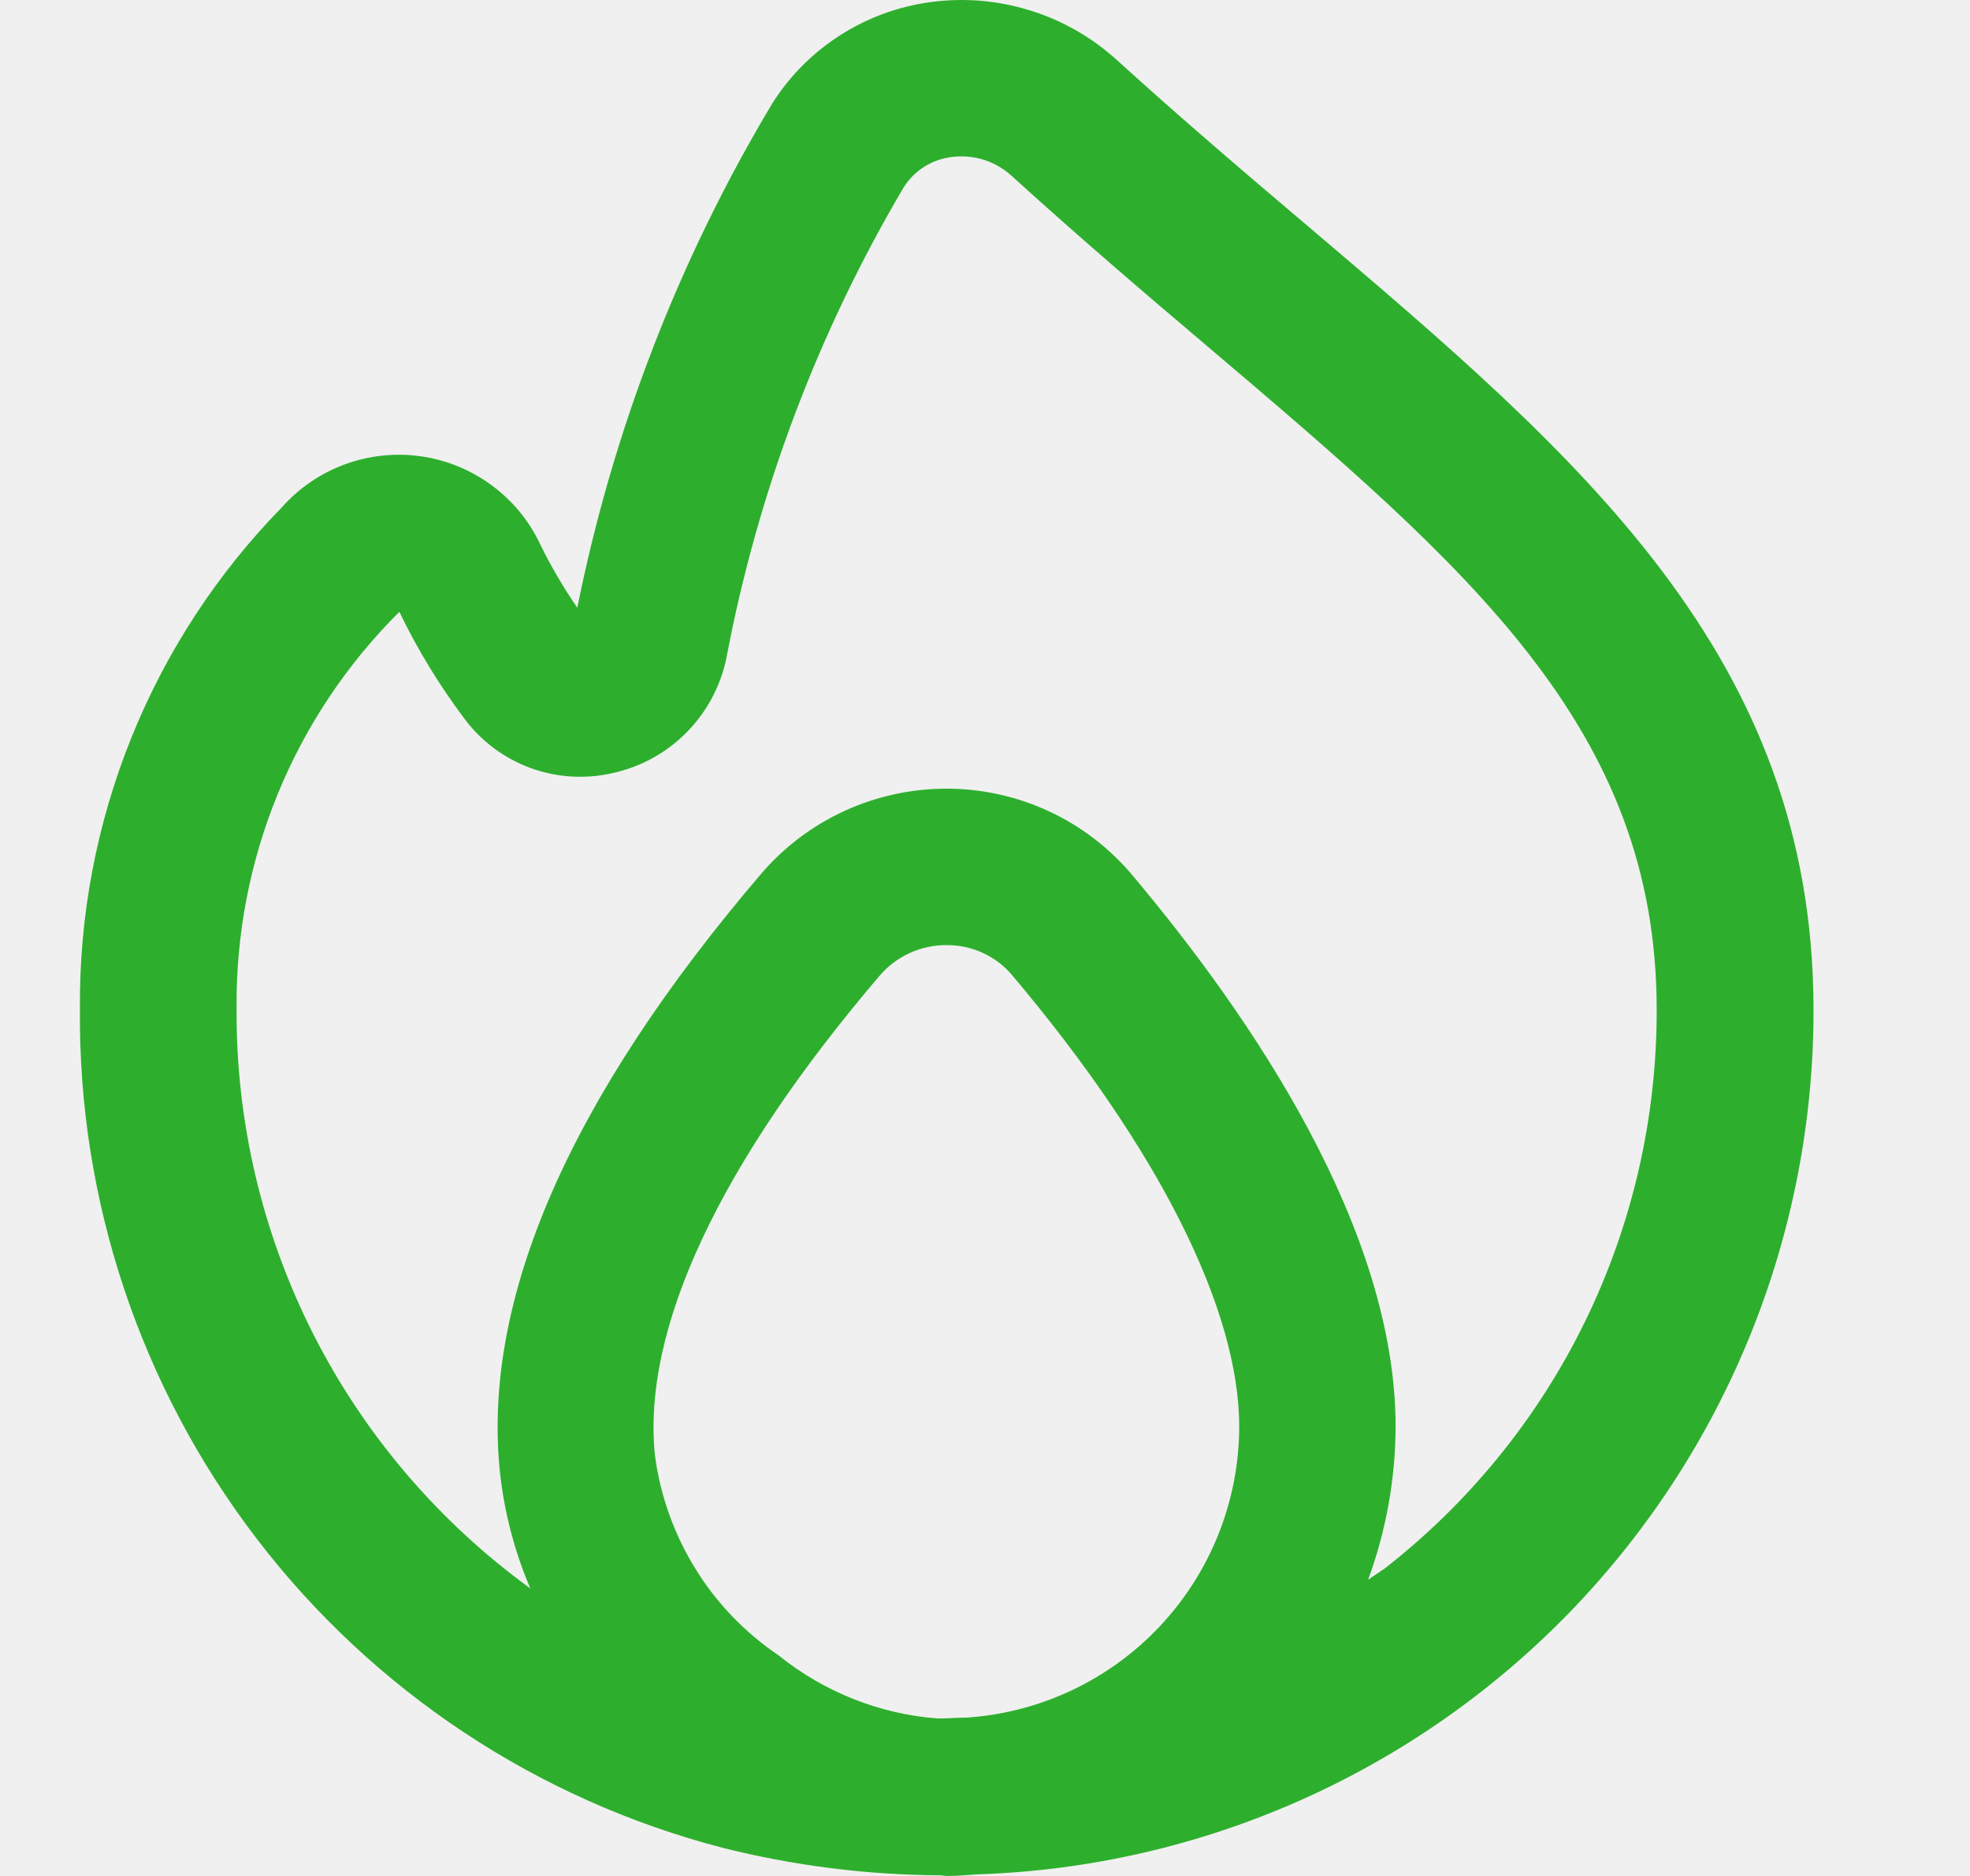
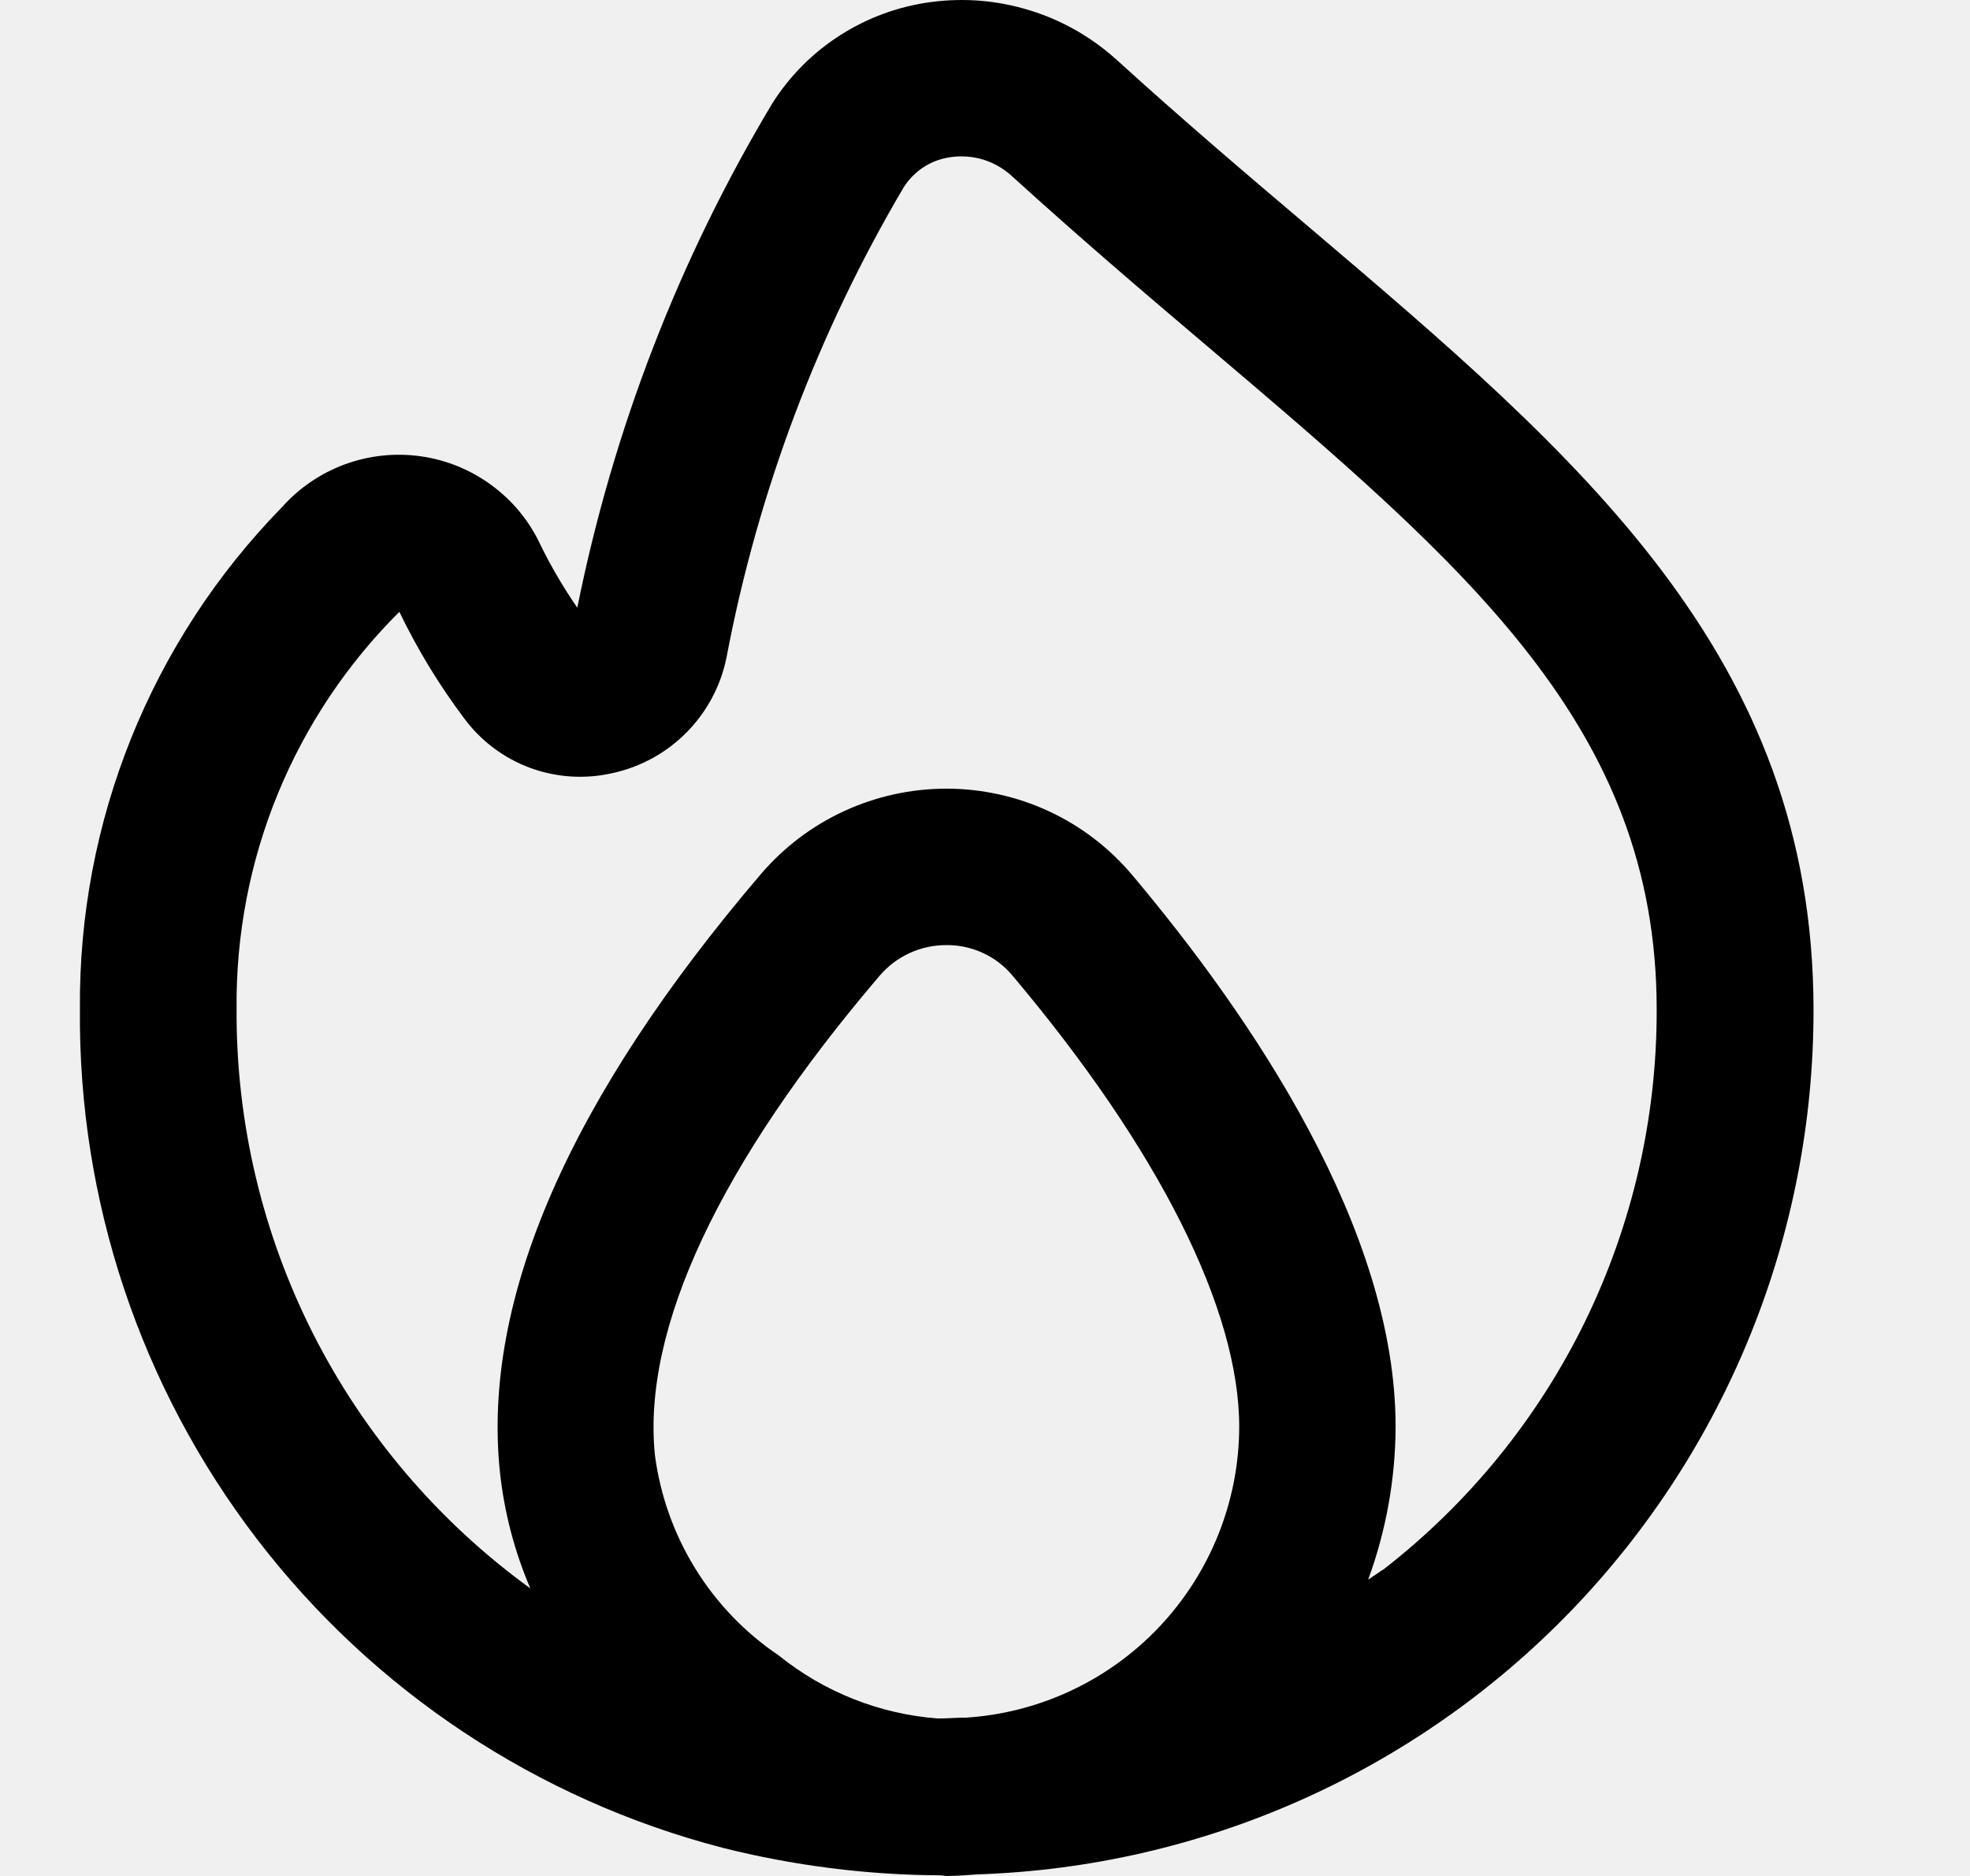
<svg xmlns="http://www.w3.org/2000/svg" width="21" height="20" viewBox="0 0 21 20" fill="none">
  <g clip-path="url(#clip0_2865_500)">
-     <path d="M13.949 2.417C13.293 1.861 12.606 1.277 11.906 0.64C11.64 0.399 11.326 0.218 10.983 0.112C10.641 0.005 10.28 -0.026 9.924 0.022C9.58 0.067 9.25 0.188 8.957 0.375C8.664 0.562 8.416 0.811 8.231 1.105C7.237 2.765 6.535 4.583 6.154 6.479C6.005 6.263 5.872 6.036 5.757 5.8C5.64 5.551 5.462 5.336 5.24 5.173C5.019 5.01 4.761 4.904 4.488 4.865C4.216 4.826 3.938 4.855 3.68 4.949C3.421 5.044 3.19 5.2 3.007 5.406C1.61 6.834 0.835 8.758 0.852 10.757C0.833 12.798 1.497 14.787 2.739 16.408C3.98 18.028 5.728 19.187 7.704 19.7C8.461 19.89 9.237 19.989 10.018 19.993C10.043 19.993 10.067 20 10.092 20C10.201 20 10.308 19.991 10.416 19.983C12.809 19.906 15.078 18.9 16.742 17.179C18.406 15.457 19.335 13.156 19.332 10.762C19.329 6.987 16.836 4.87 13.949 2.417ZM10.283 18.312C10.188 18.312 10.092 18.322 9.997 18.321C9.376 18.274 8.785 18.039 8.301 17.649C7.943 17.407 7.64 17.093 7.413 16.725C7.186 16.358 7.039 15.947 6.982 15.518C6.841 14.167 7.674 12.399 9.377 10.402C9.465 10.299 9.574 10.217 9.698 10.16C9.821 10.104 9.955 10.075 10.091 10.076C10.225 10.075 10.357 10.104 10.478 10.16C10.6 10.216 10.707 10.298 10.793 10.401C12.353 12.252 13.21 13.961 13.21 15.212C13.208 16.003 12.904 16.765 12.361 17.341C11.818 17.917 11.075 18.265 10.285 18.313L10.283 18.312ZM14.738 16.736C14.688 16.774 14.634 16.805 14.584 16.842C14.776 16.319 14.875 15.767 14.877 15.21C14.877 13.104 13.348 10.848 12.066 9.325C11.823 9.038 11.522 8.807 11.181 8.649C10.841 8.491 10.47 8.409 10.094 8.408H10.091C9.714 8.408 9.343 8.489 9.001 8.646C8.659 8.803 8.355 9.033 8.111 9.319V9.319C6.073 11.706 5.137 13.85 5.329 15.693C5.375 16.12 5.484 16.539 5.653 16.934C4.678 16.227 3.885 15.298 3.34 14.224C2.796 13.15 2.515 11.961 2.522 10.757C2.514 9.971 2.663 9.191 2.961 8.464C3.259 7.737 3.7 7.077 4.257 6.523C4.45 6.923 4.681 7.303 4.947 7.657C5.125 7.899 5.371 8.083 5.653 8.187C5.936 8.291 6.242 8.309 6.535 8.241C6.834 8.175 7.107 8.024 7.321 7.806C7.536 7.588 7.683 7.312 7.744 7.012C8.079 5.243 8.719 3.545 9.635 1.994C9.691 1.907 9.765 1.833 9.853 1.777C9.941 1.722 10.04 1.687 10.143 1.674C10.258 1.659 10.375 1.669 10.486 1.703C10.597 1.738 10.698 1.797 10.784 1.875C11.499 2.525 12.201 3.125 12.867 3.689C15.649 6.052 17.66 7.758 17.66 10.762C17.663 11.915 17.402 13.053 16.896 14.09C16.39 15.126 15.652 16.032 14.74 16.738L14.738 16.736Z" fill="#2DAF2D" />
+     <path d="M13.949 2.417C13.293 1.861 12.606 1.277 11.906 0.64C11.64 0.399 11.326 0.218 10.983 0.112C10.641 0.005 10.28 -0.026 9.924 0.022C9.58 0.067 9.25 0.188 8.957 0.375C8.664 0.562 8.416 0.811 8.231 1.105C7.237 2.765 6.535 4.583 6.154 6.479C6.005 6.263 5.872 6.036 5.757 5.8C5.64 5.551 5.462 5.336 5.24 5.173C5.019 5.01 4.761 4.904 4.488 4.865C4.216 4.826 3.938 4.855 3.68 4.949C3.421 5.044 3.19 5.2 3.007 5.406C1.61 6.834 0.835 8.758 0.852 10.757C0.833 12.798 1.497 14.787 2.739 16.408C3.98 18.028 5.728 19.187 7.704 19.7C8.461 19.89 9.237 19.989 10.018 19.993C10.043 19.993 10.067 20 10.092 20C10.201 20 10.308 19.991 10.416 19.983C12.809 19.906 15.078 18.9 16.742 17.179C18.406 15.457 19.335 13.156 19.332 10.762C19.329 6.987 16.836 4.87 13.949 2.417ZM10.283 18.312C10.188 18.312 10.092 18.322 9.997 18.321C9.376 18.274 8.785 18.039 8.301 17.649C7.943 17.407 7.64 17.093 7.413 16.725C7.186 16.358 7.039 15.947 6.982 15.518C6.841 14.167 7.674 12.399 9.377 10.402C9.465 10.299 9.574 10.217 9.698 10.16C9.821 10.104 9.955 10.075 10.091 10.076C10.225 10.075 10.357 10.104 10.478 10.16C10.6 10.216 10.707 10.298 10.793 10.401C12.353 12.252 13.21 13.961 13.21 15.212C13.208 16.003 12.904 16.765 12.361 17.341C11.818 17.917 11.075 18.265 10.285 18.313L10.283 18.312ZM14.738 16.736C14.688 16.774 14.634 16.805 14.584 16.842C14.776 16.319 14.875 15.767 14.877 15.21C14.877 13.104 13.348 10.848 12.066 9.325C11.823 9.038 11.522 8.807 11.181 8.649C10.841 8.491 10.47 8.409 10.094 8.408H10.091C9.714 8.408 9.343 8.489 9.001 8.646C8.659 8.803 8.355 9.033 8.111 9.319V9.319C6.073 11.706 5.137 13.85 5.329 15.693C5.375 16.12 5.484 16.539 5.653 16.934C4.678 16.227 3.885 15.298 3.34 14.224C2.796 13.15 2.515 11.961 2.522 10.757C2.514 9.971 2.663 9.191 2.961 8.464C3.259 7.737 3.7 7.077 4.257 6.523C4.45 6.923 4.681 7.303 4.947 7.657C5.125 7.899 5.371 8.083 5.653 8.187C5.936 8.291 6.242 8.309 6.535 8.241C6.834 8.175 7.107 8.024 7.321 7.806C7.536 7.588 7.683 7.312 7.744 7.012C8.079 5.243 8.719 3.545 9.635 1.994C9.691 1.907 9.765 1.833 9.853 1.777C9.941 1.722 10.04 1.687 10.143 1.674C10.258 1.659 10.375 1.669 10.486 1.703C10.597 1.738 10.698 1.797 10.784 1.875C11.499 2.525 12.201 3.125 12.867 3.689C15.649 6.052 17.66 7.758 17.66 10.762C17.663 11.915 17.402 13.053 16.896 14.09C16.39 15.126 15.652 16.032 14.74 16.738L14.738 16.736Z" fill="currentColor" />
  </g>
  <defs>
    <clipPath id="clip0_2865_500">
      <rect width="20" height="20" fill="white" transform="translate(0.0908203)" />
    </clipPath>
  </defs>
</svg>
